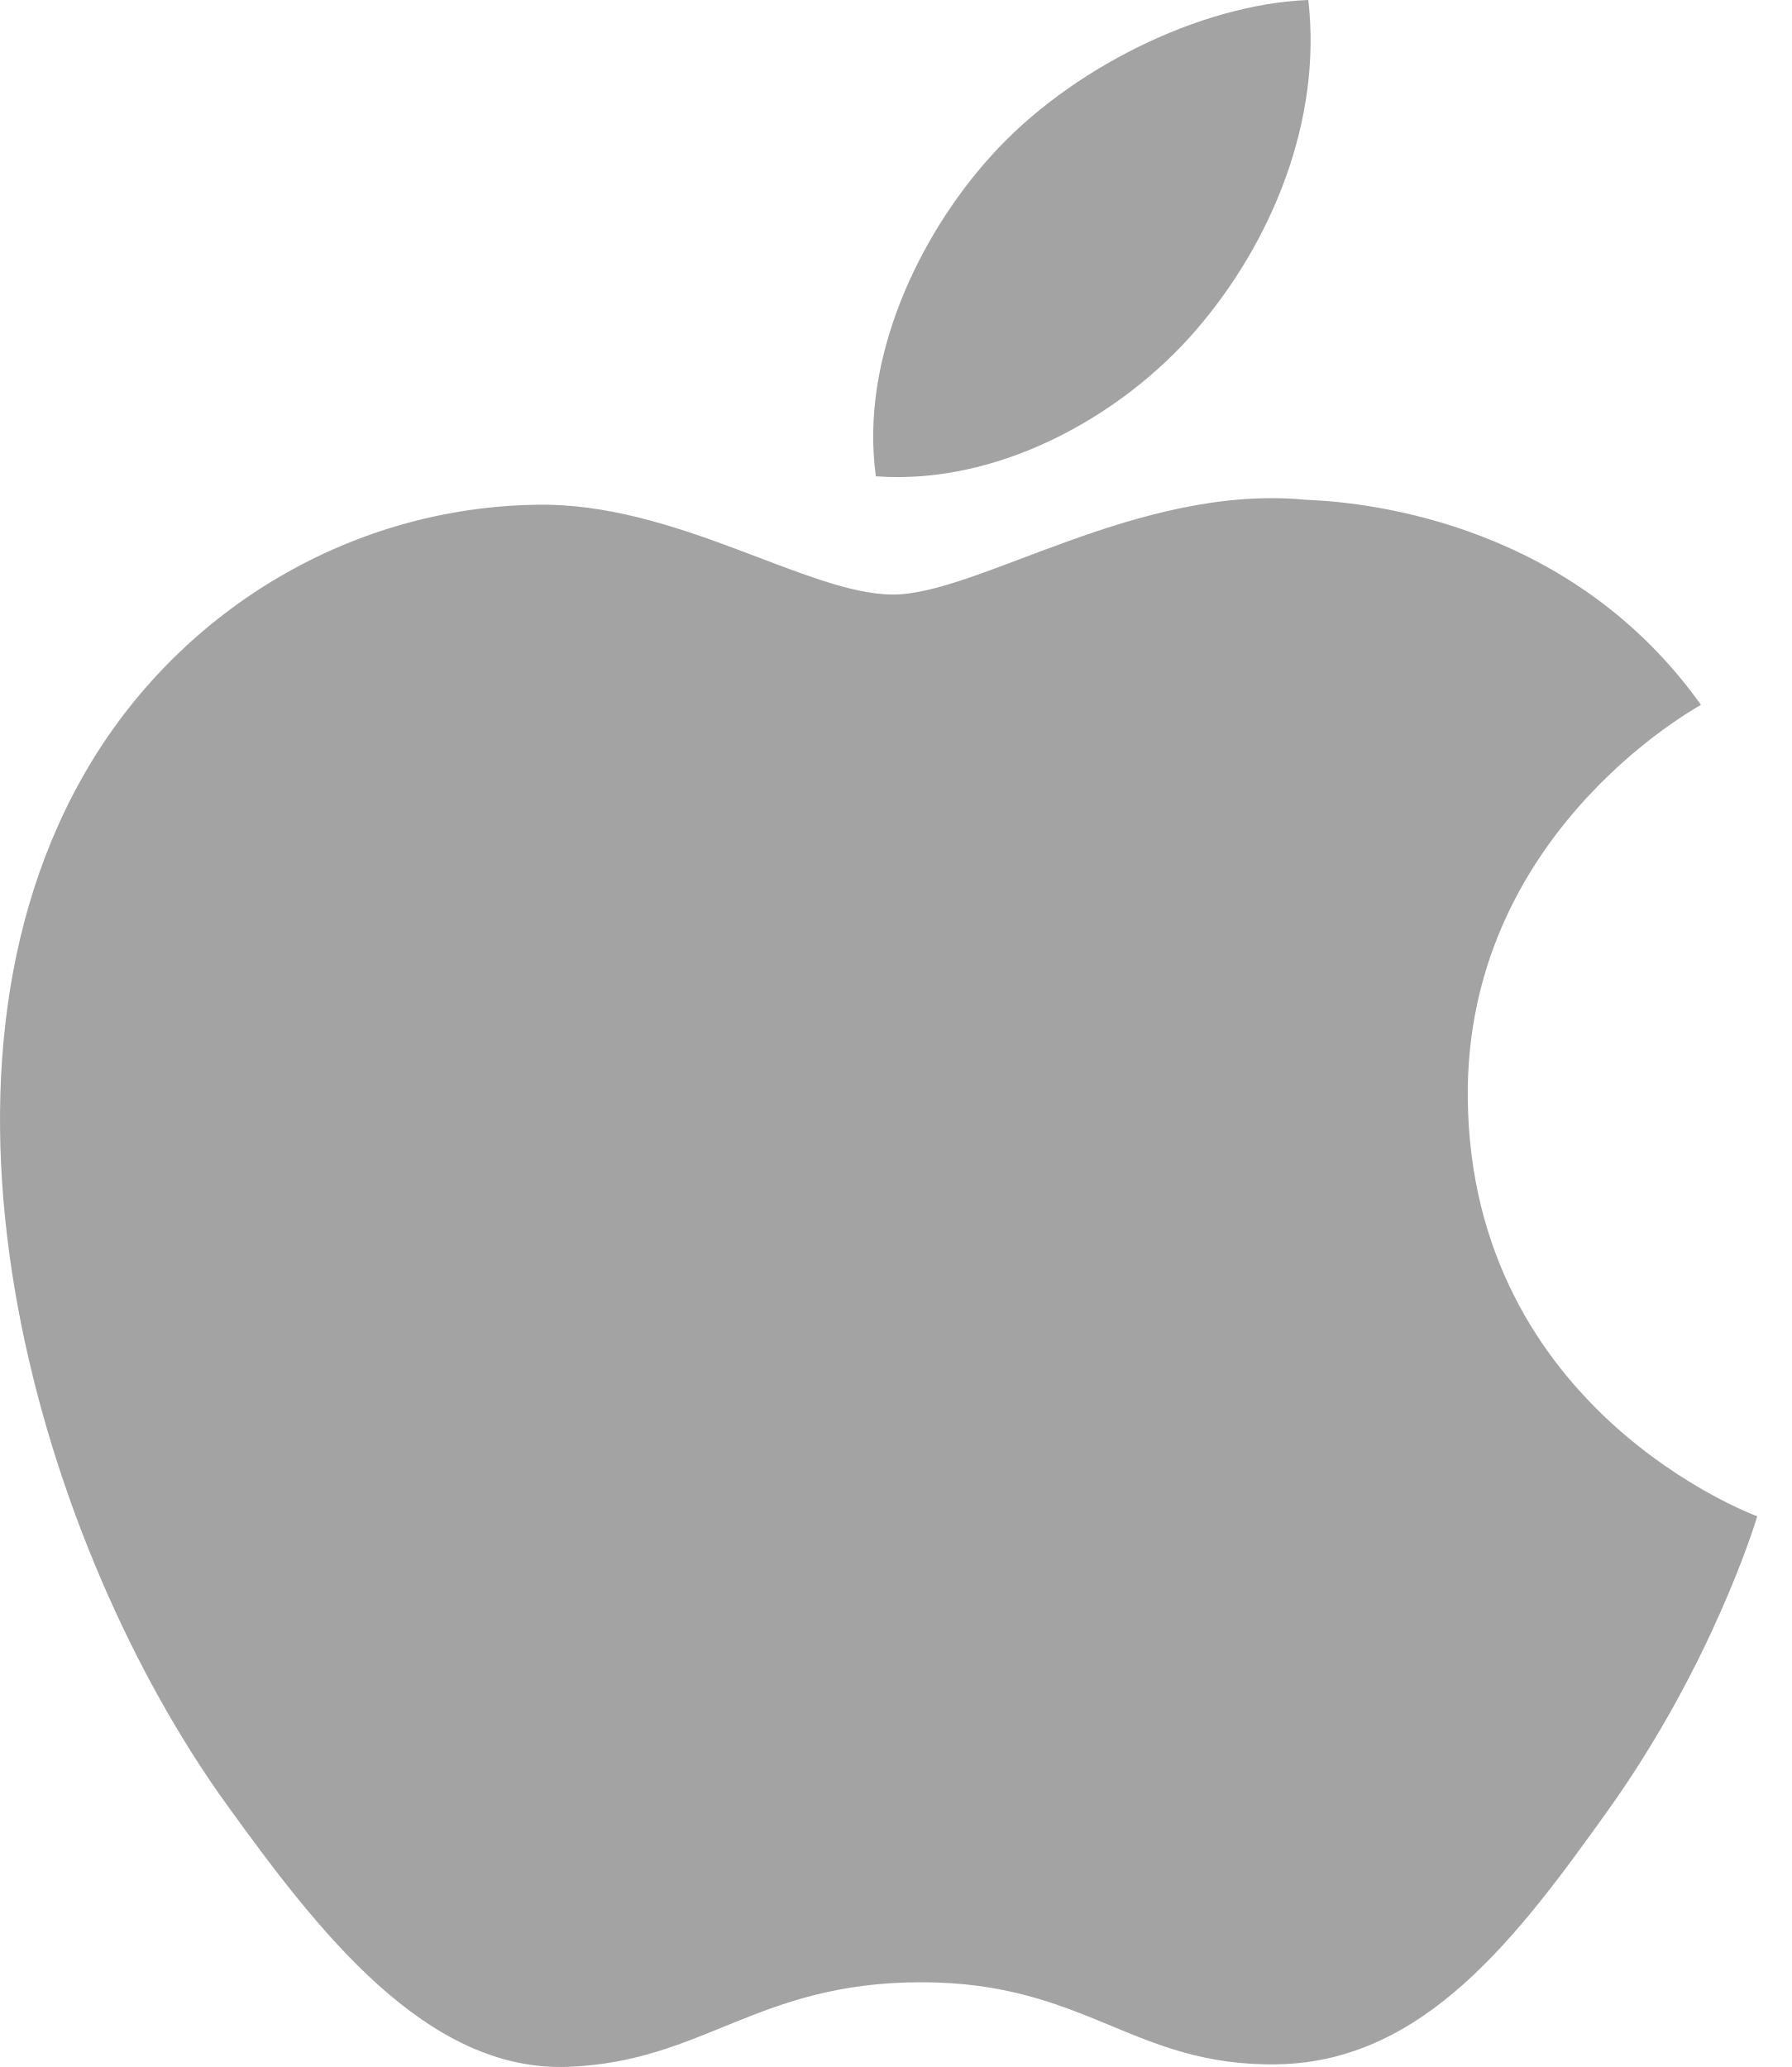
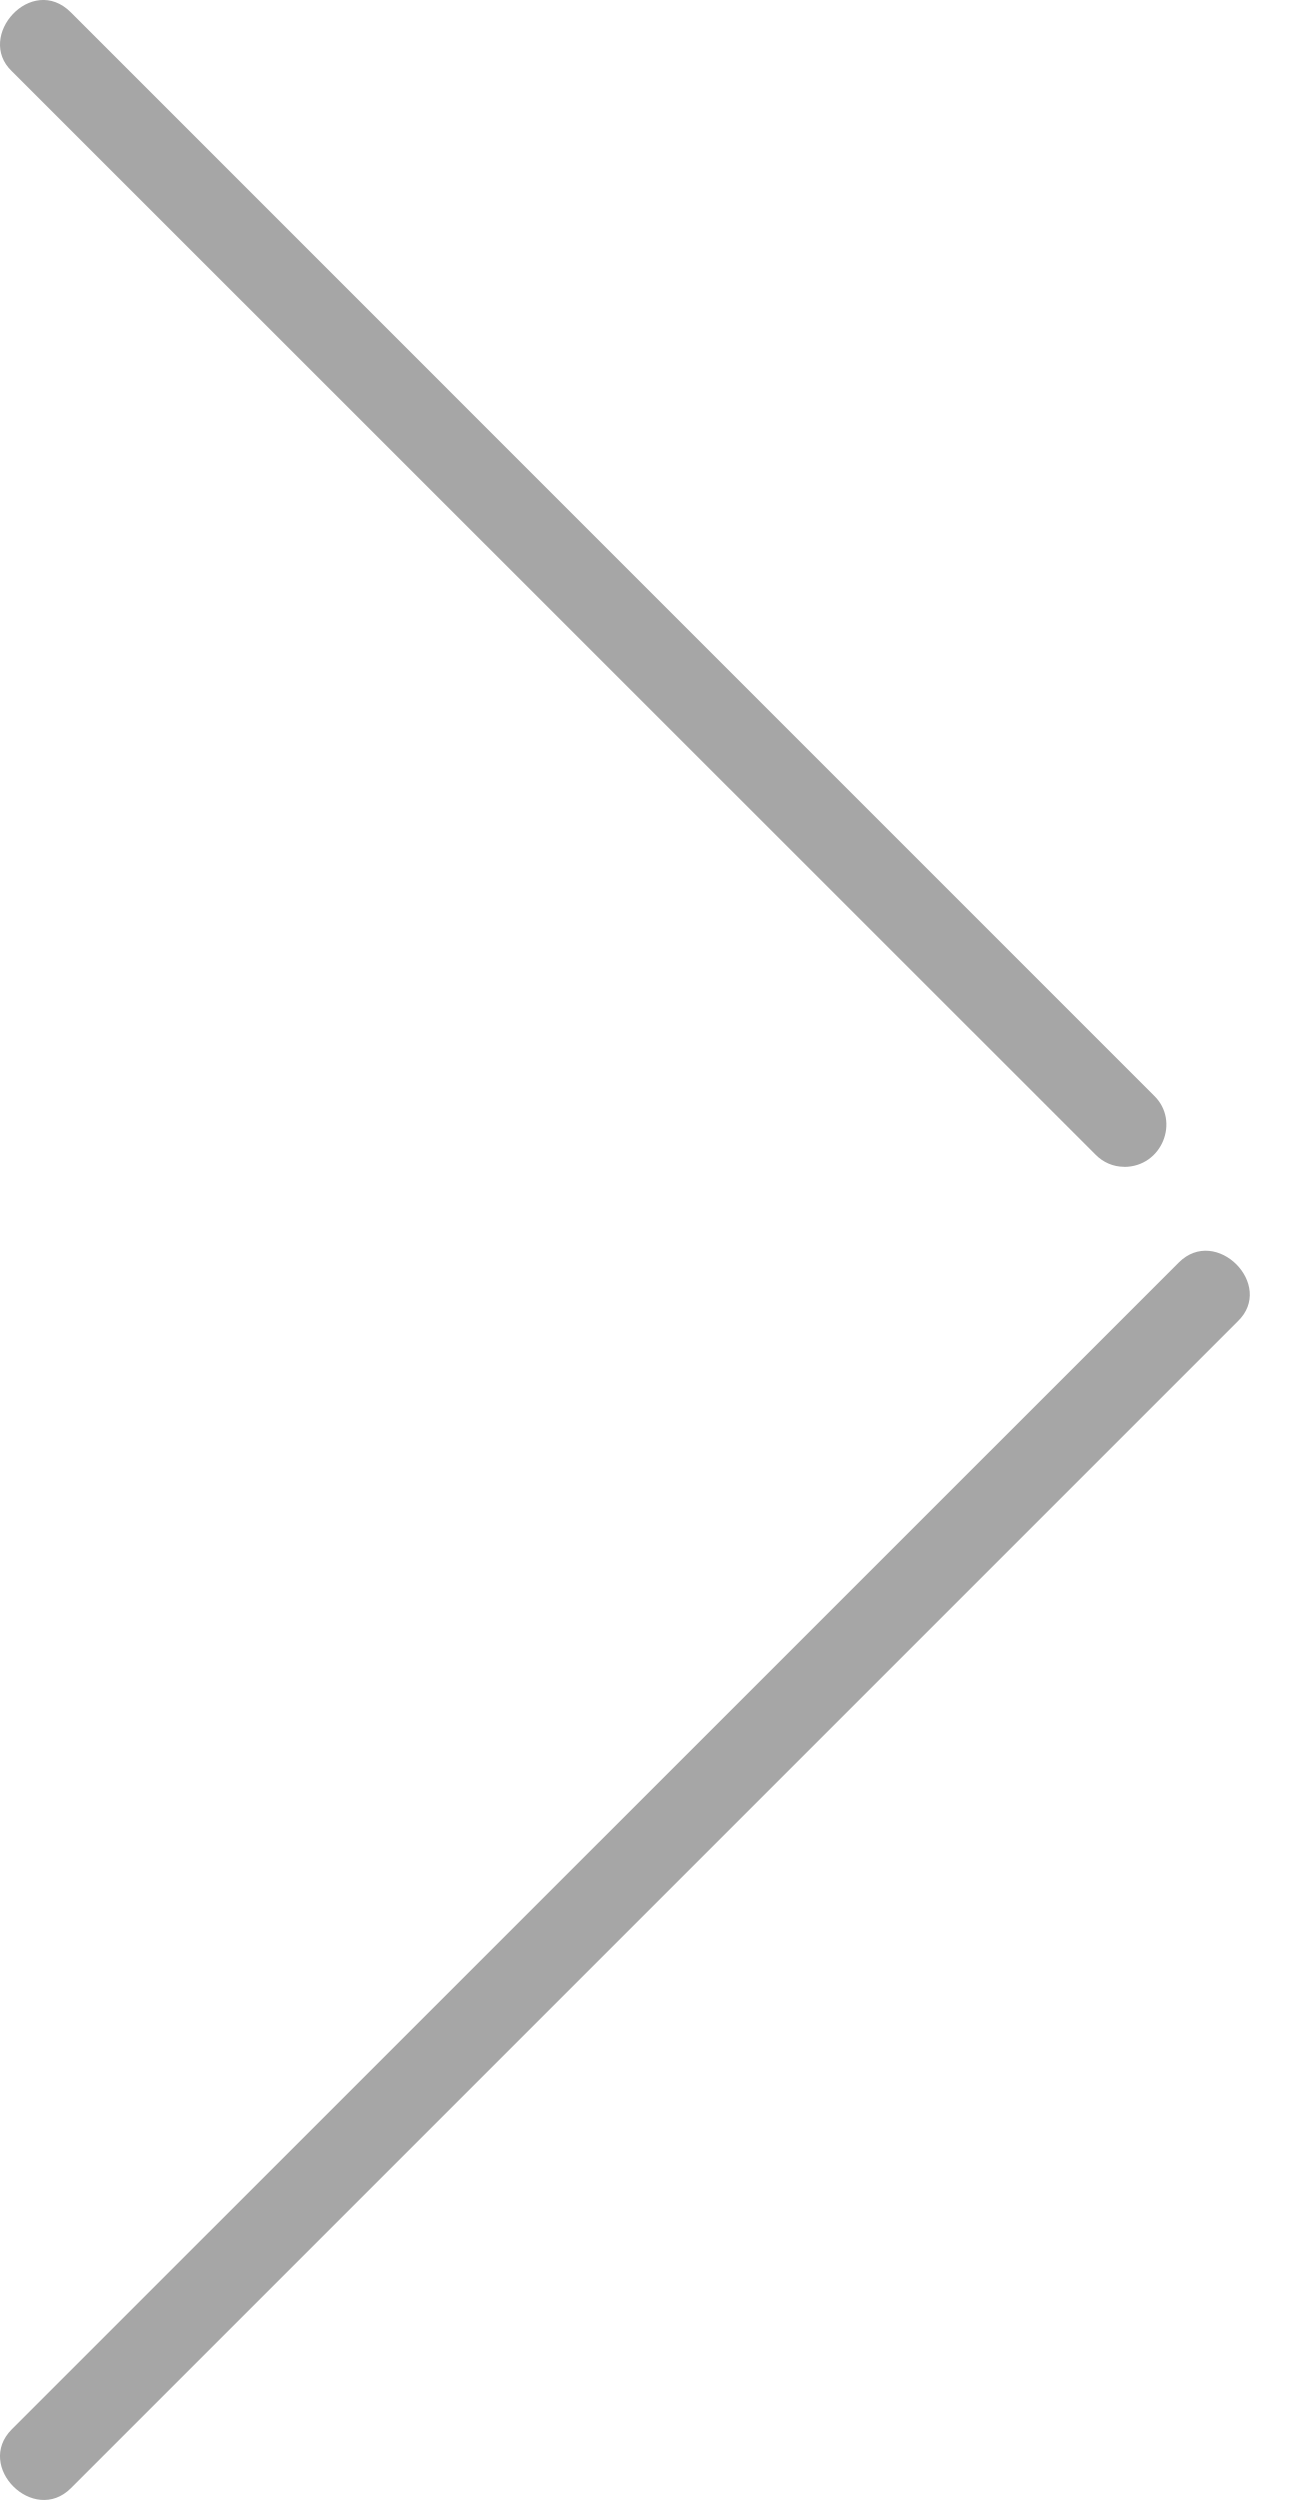
- <svg xmlns="http://www.w3.org/2000/svg" width="26" height="30" viewBox="0 0 26 30" fill="none">
-   <path fill-rule="evenodd" clip-rule="evenodd" d="M17.357 4.789C18.45 3.522 19.187 1.756 18.985 0C17.41 0.06 15.503 1.007 14.373 2.273C13.358 3.396 12.472 5.191 12.71 6.913C14.469 7.044 16.263 6.058 17.357 4.789ZM21.299 15.938C21.343 20.478 25.455 21.988 25.5 22.008C25.467 22.114 24.843 24.16 23.334 26.275C22.028 28.102 20.674 29.922 18.54 29.961C16.443 29.998 15.768 28.77 13.37 28.77C10.974 28.77 10.224 29.922 8.24 29.998C6.181 30.072 4.611 28.021 3.296 26.2C0.605 22.476 -1.45 15.675 1.31 11.085C2.681 8.807 5.131 7.362 7.791 7.326C9.813 7.288 11.723 8.629 12.959 8.629C14.195 8.629 16.516 7.017 18.955 7.254C19.976 7.294 22.843 7.648 24.683 10.23C24.534 10.318 21.262 12.143 21.299 15.938Z" fill="#A3A3A3" />
+ <svg xmlns="http://www.w3.org/2000/svg" width="13" height="25" viewBox="0 0 13 25" fill="none">
+   <path d="M11.241 11.668C11.133 11.668 11.031 11.624 10.955 11.546L0.118 0.712C-0.248 0.362 0.318 -0.267 0.708 0.123L11.542 10.958C11.801 11.21 11.622 11.669 11.241 11.669L11.241 11.668ZM0.118 24.293L11.788 12.625C12.161 12.252 12.755 12.852 12.377 13.214L0.709 24.882C0.338 25.252 -0.254 24.666 0.118 24.293Z" fill="#A6A6A6" />
</svg>
